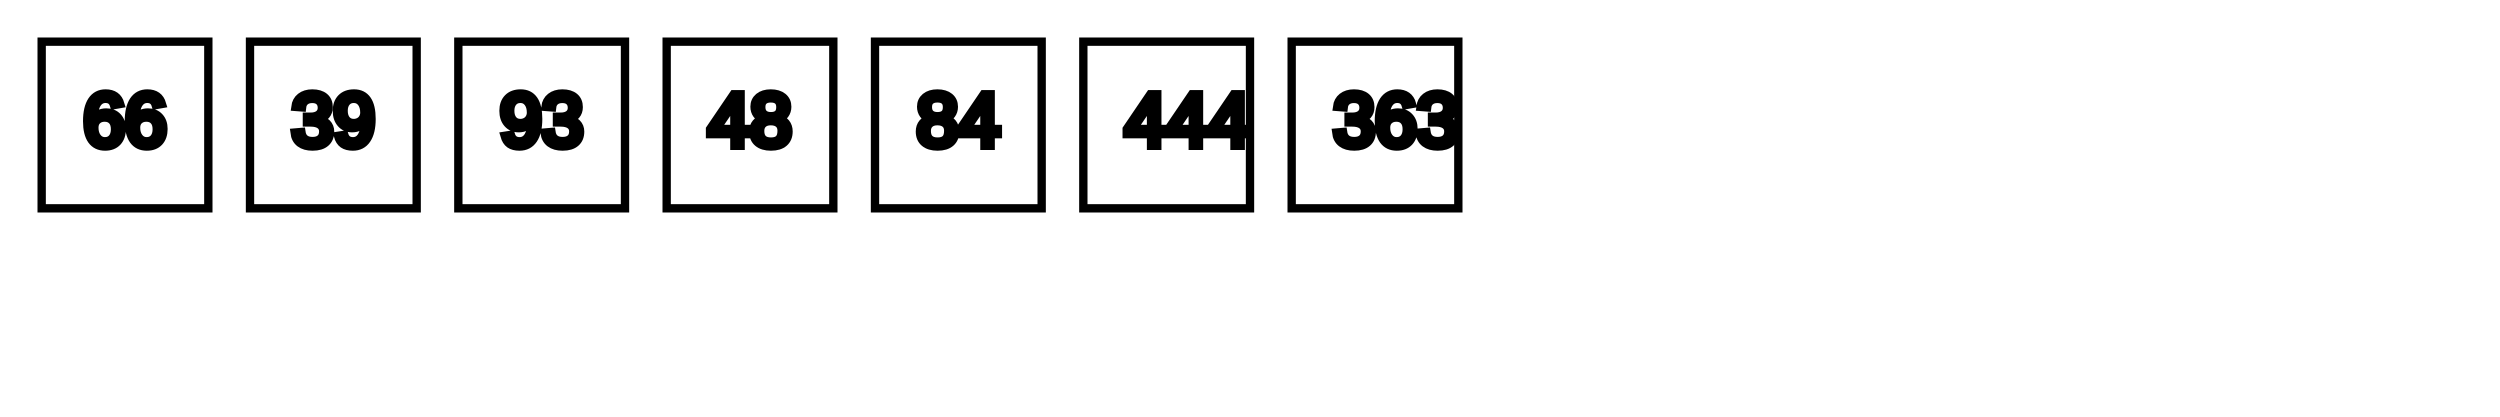
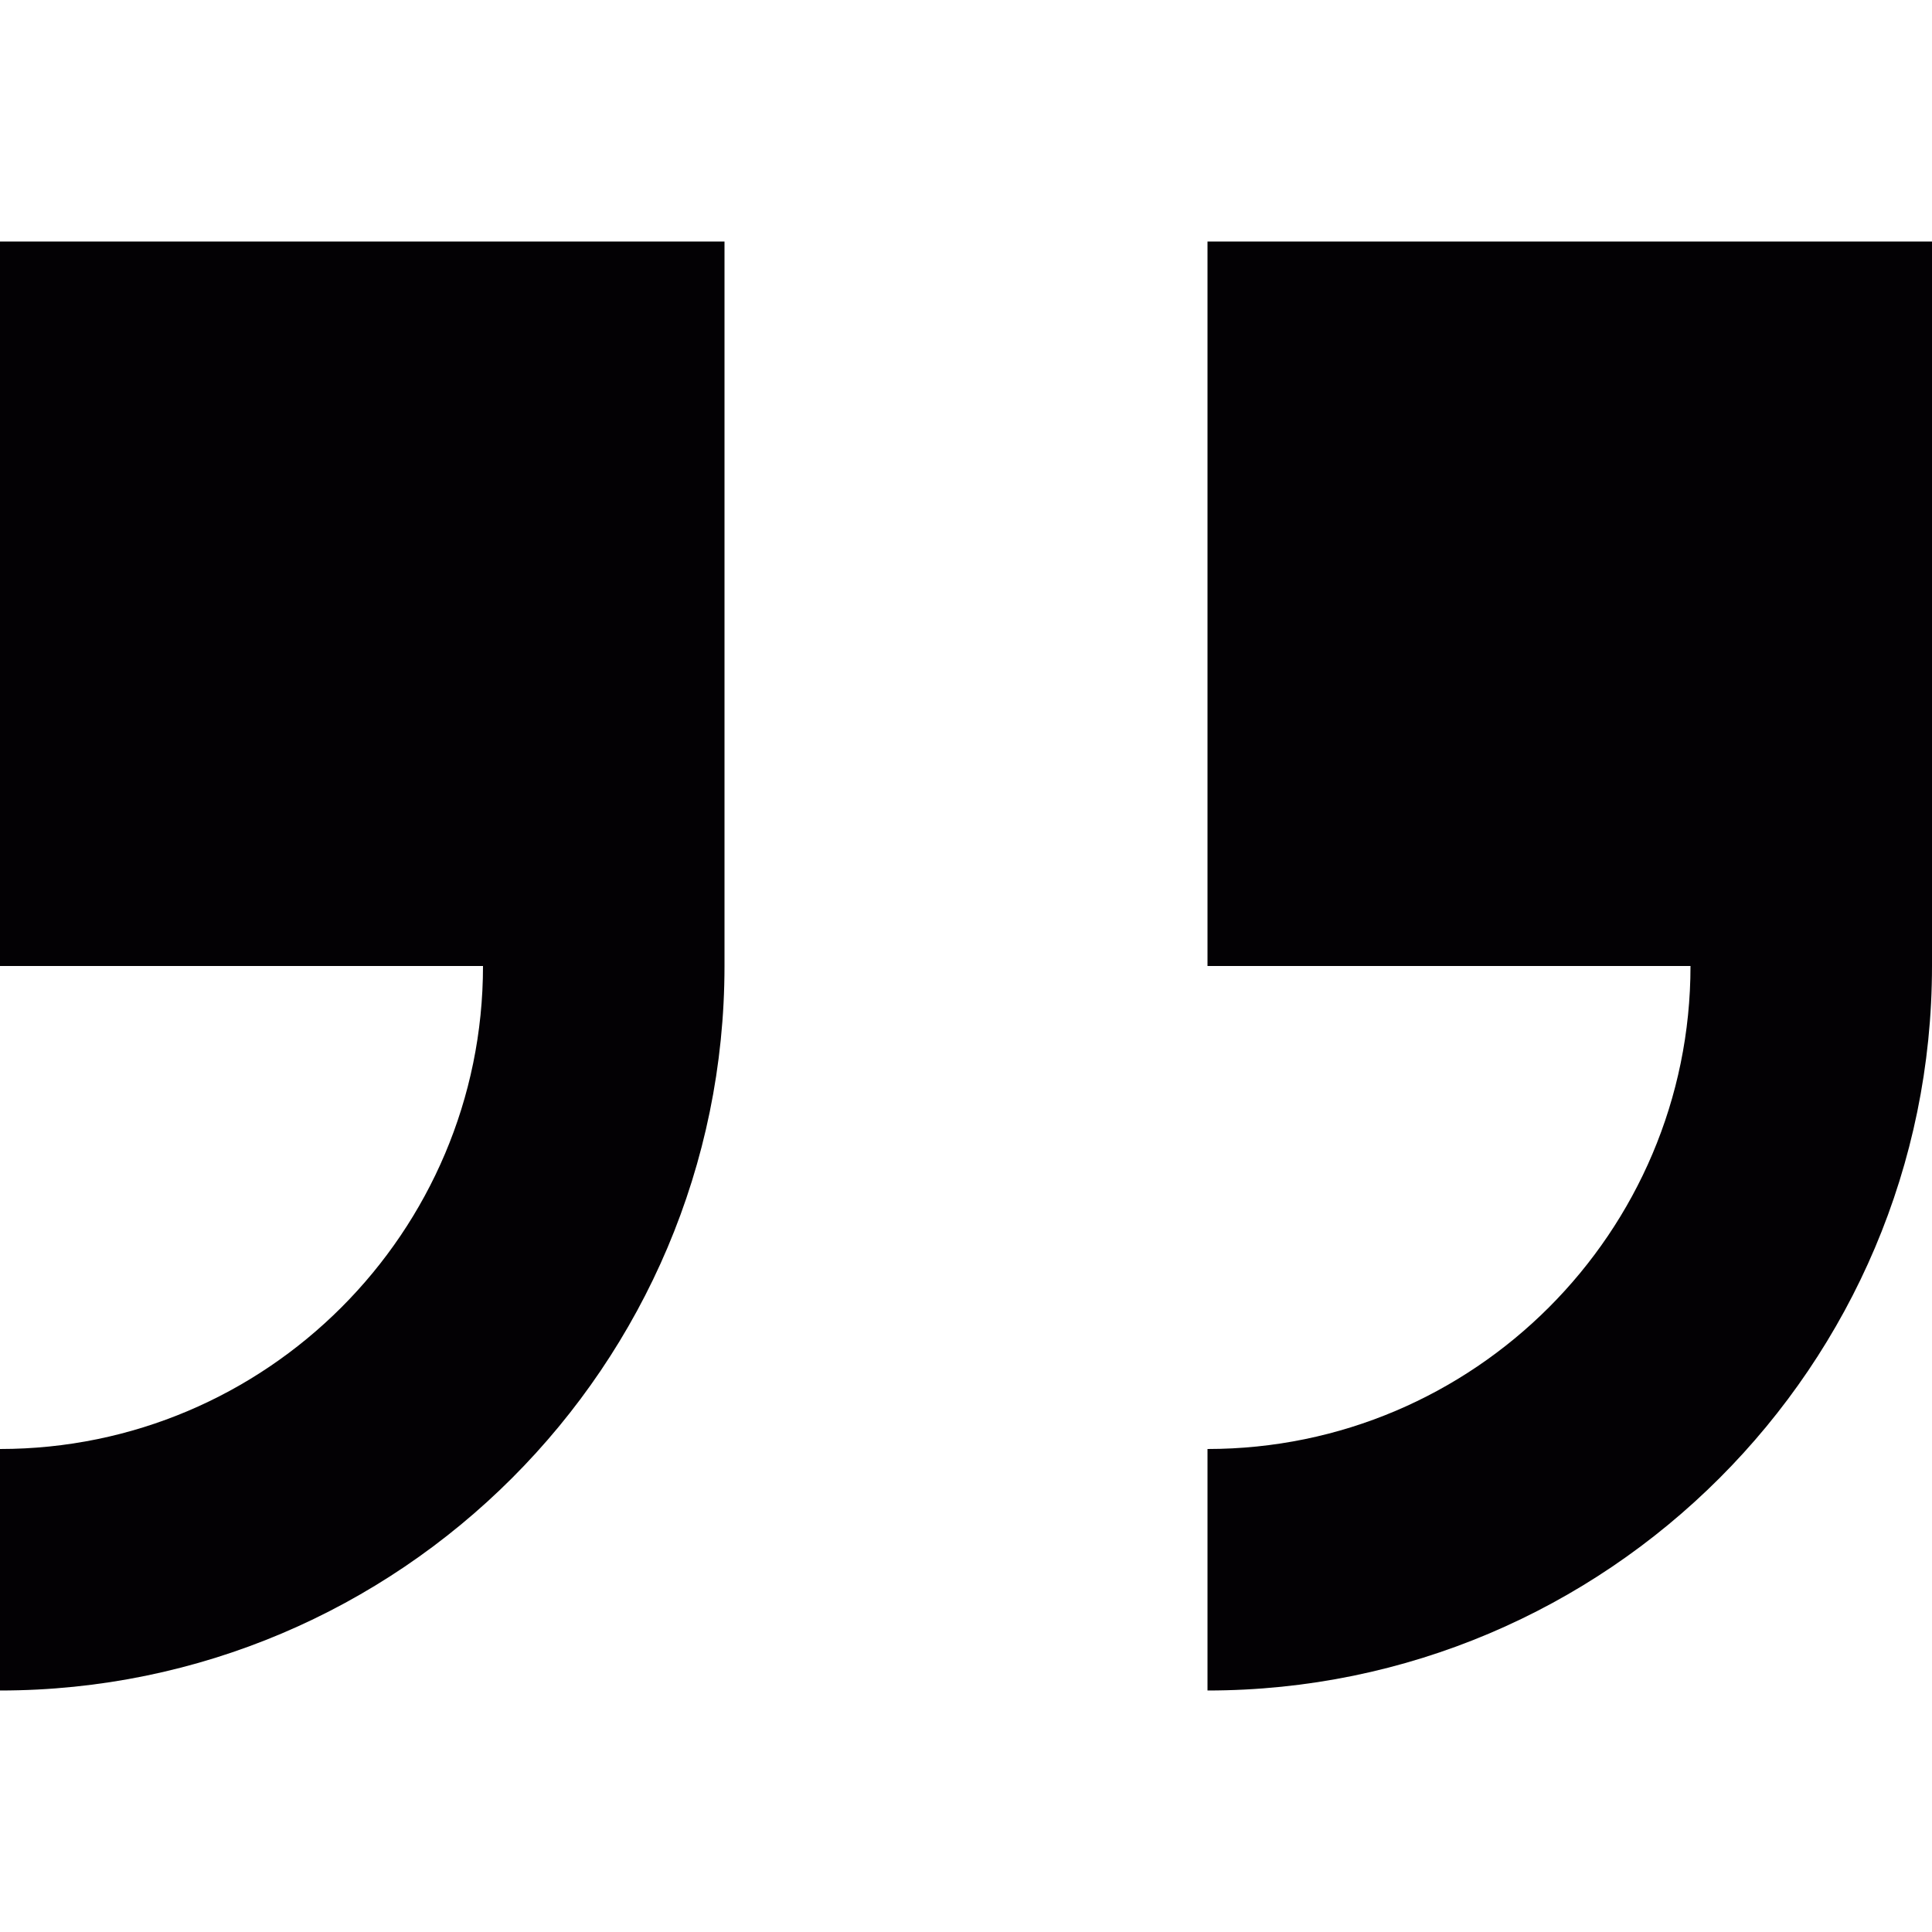
- <svg xmlns="http://www.w3.org/2000/svg" viewBox="0 0 600 100">
-   <g fill="none" stroke="black" stroke-width="2">
-     <rect x="10" y="10" width="40" height="40" stroke="black" />
-     <text x="20" y="35" font-family="Arial" font-size="18" fill="black">66</text>
-     <rect x="60" y="10" width="40" height="40" stroke="black" />
-     <text x="70" y="35" font-family="Arial" font-size="18" fill="black">39</text>
-     <rect x="110" y="10" width="40" height="40" stroke="black" />
-     <text x="120" y="35" font-family="Arial" font-size="18" fill="black">93</text>
-     <rect x="160" y="10" width="40" height="40" stroke="black" />
-     <text x="170" y="35" font-family="Arial" font-size="18" fill="black">48</text>
-     <rect x="210" y="10" width="40" height="40" stroke="black" />
-     <text x="220" y="35" font-family="Arial" font-size="18" fill="black">84</text>
-     <rect x="260" y="10" width="40" height="40" stroke="black" />
-     <text x="270" y="35" font-family="Arial" font-size="18" fill="black">444</text>
-     <rect x="310" y="10" width="40" height="40" stroke="black" />
-     <text x="320" y="35" font-family="Arial" font-size="18" fill="black">363</text>
+ <svg xmlns="http://www.w3.org/2000/svg" height="800px" width="800px" version="1.1" id="Capa_1" viewBox="0 0 32 32" xml:space="preserve">
+   <g>
+     <g id="right_x5F_quote">
+       <g>
+         <path style="fill:#030104;" d="M0,4v12h8c0,4.41-3.586,8-8,8v4c6.617,0,12-5.383,12-12V4H0z" />
+         <path style="fill:#030104;" d="M20,4v12h8c0,4.41-3.586,8-8,8v4c6.617,0,12-5.383,12-12V4H20z" />
+       </g>
+     </g>
  </g>
</svg>
